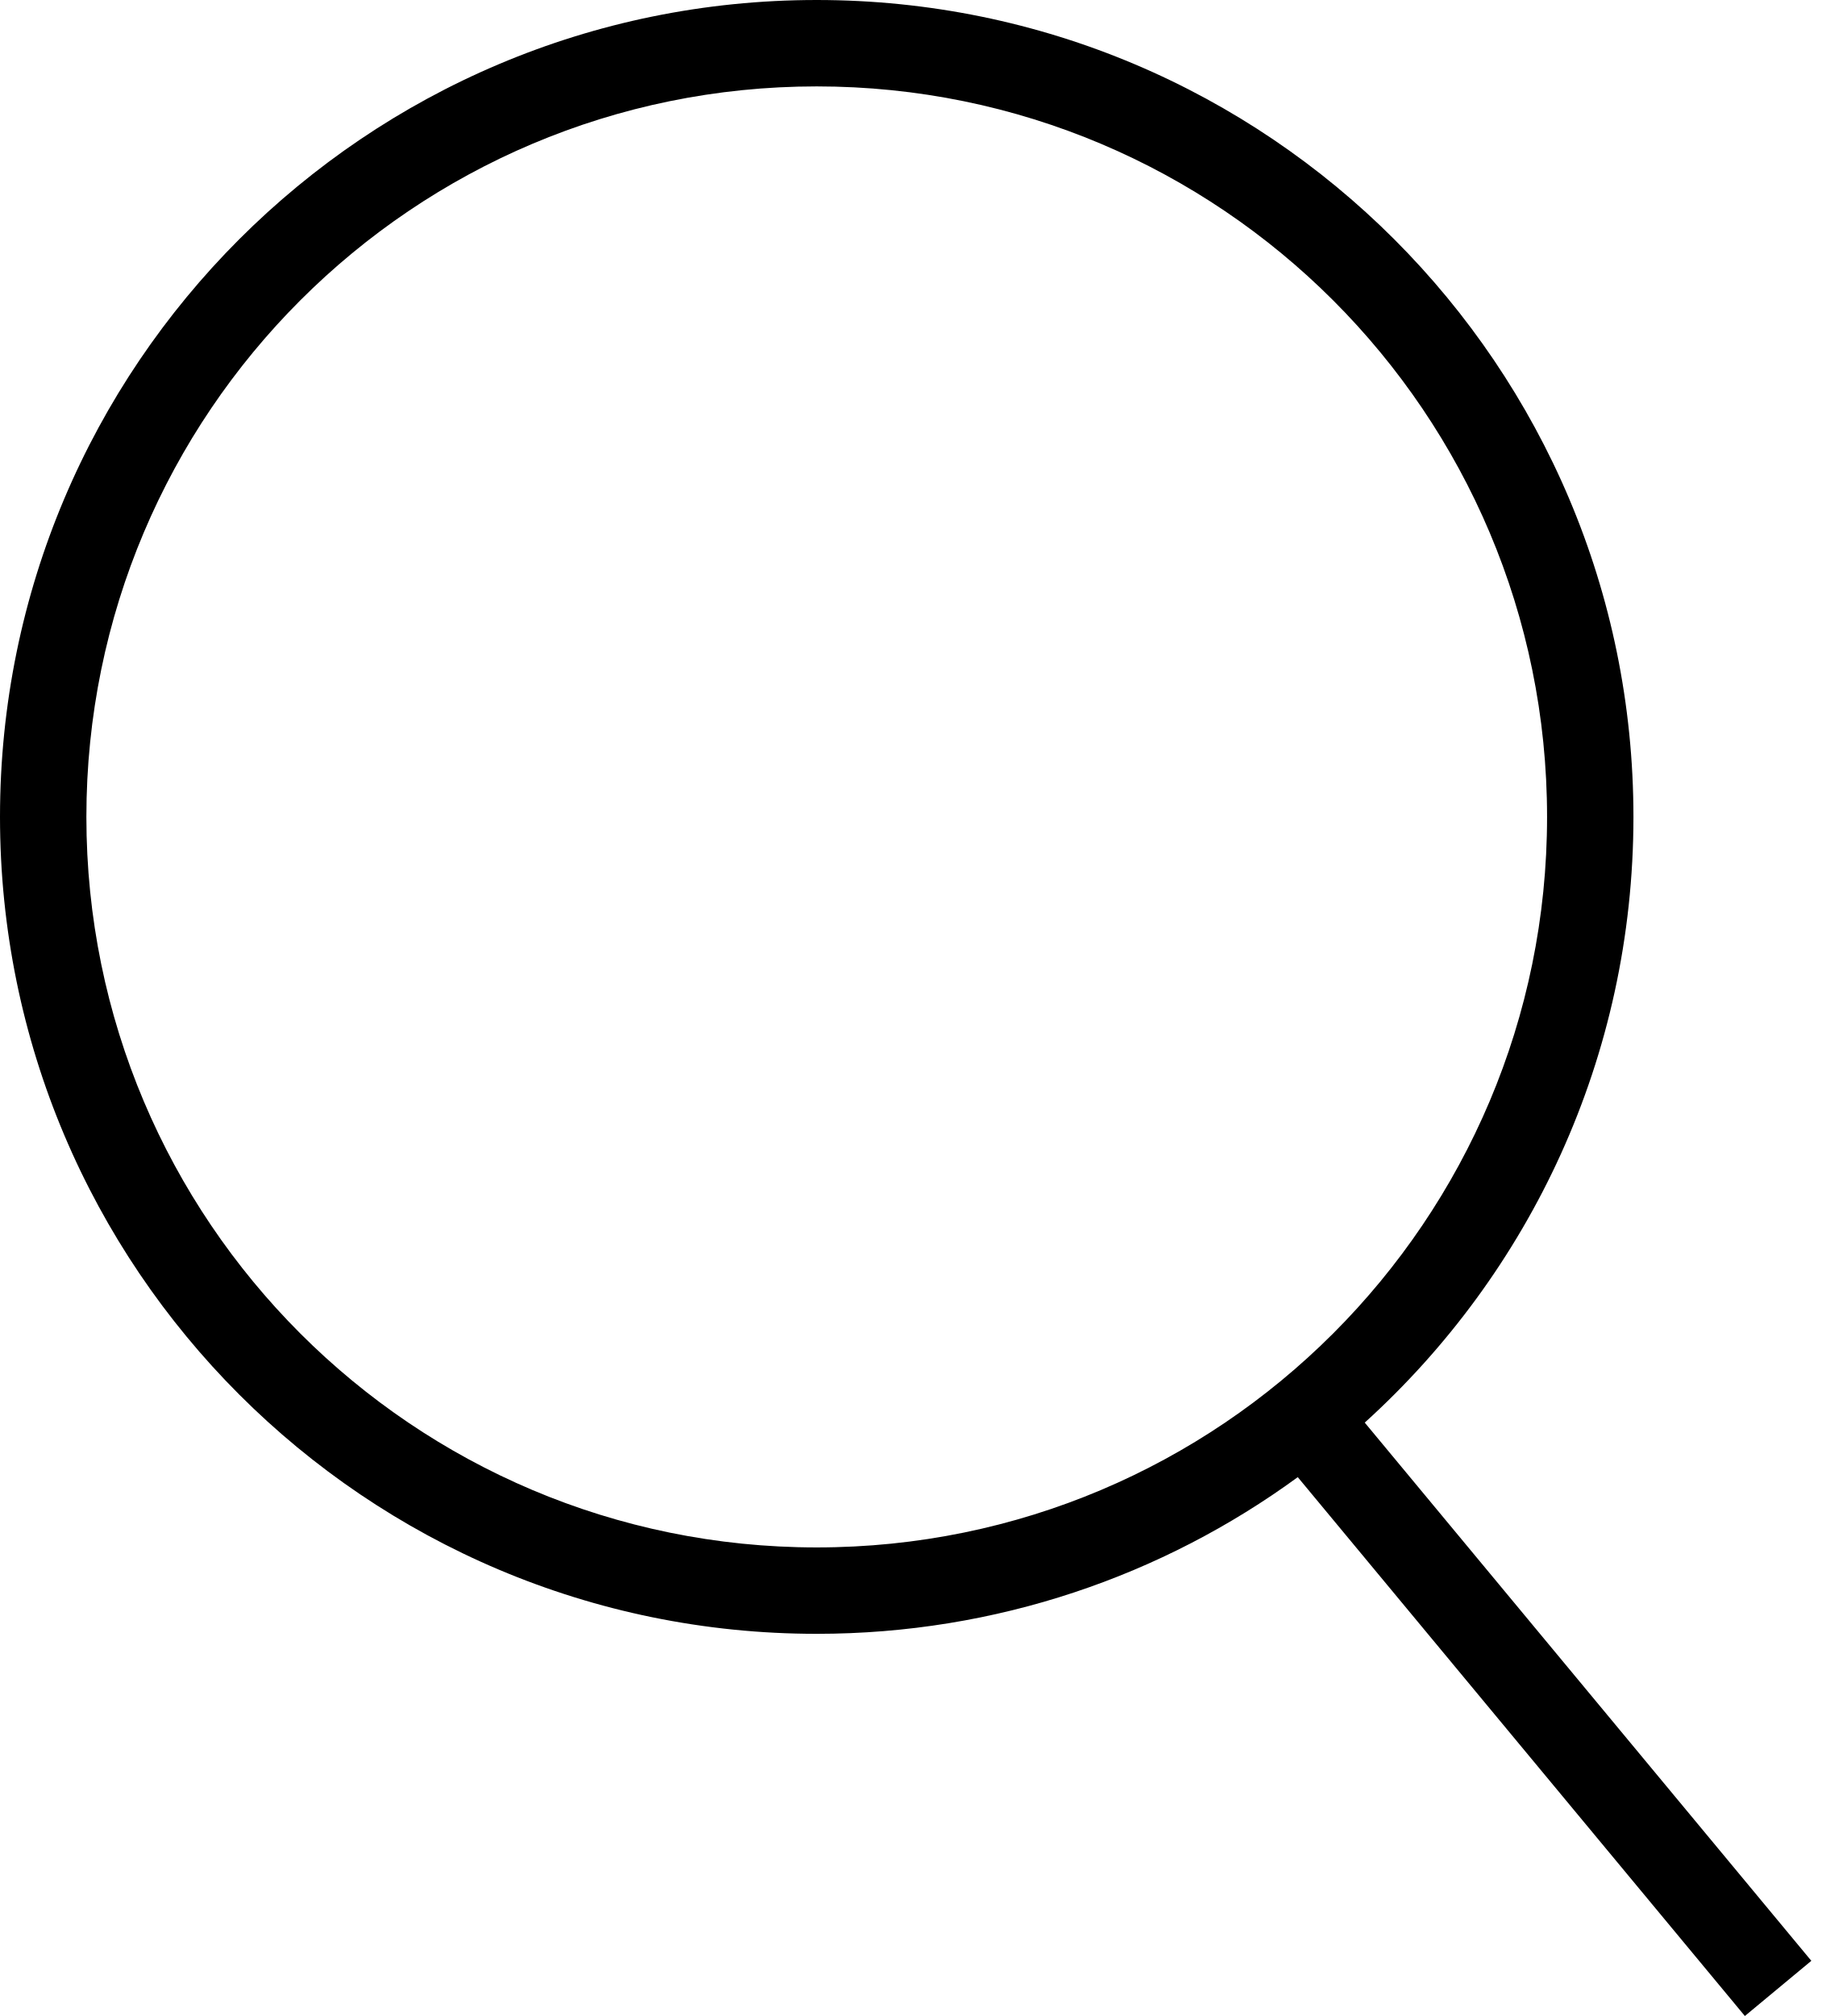
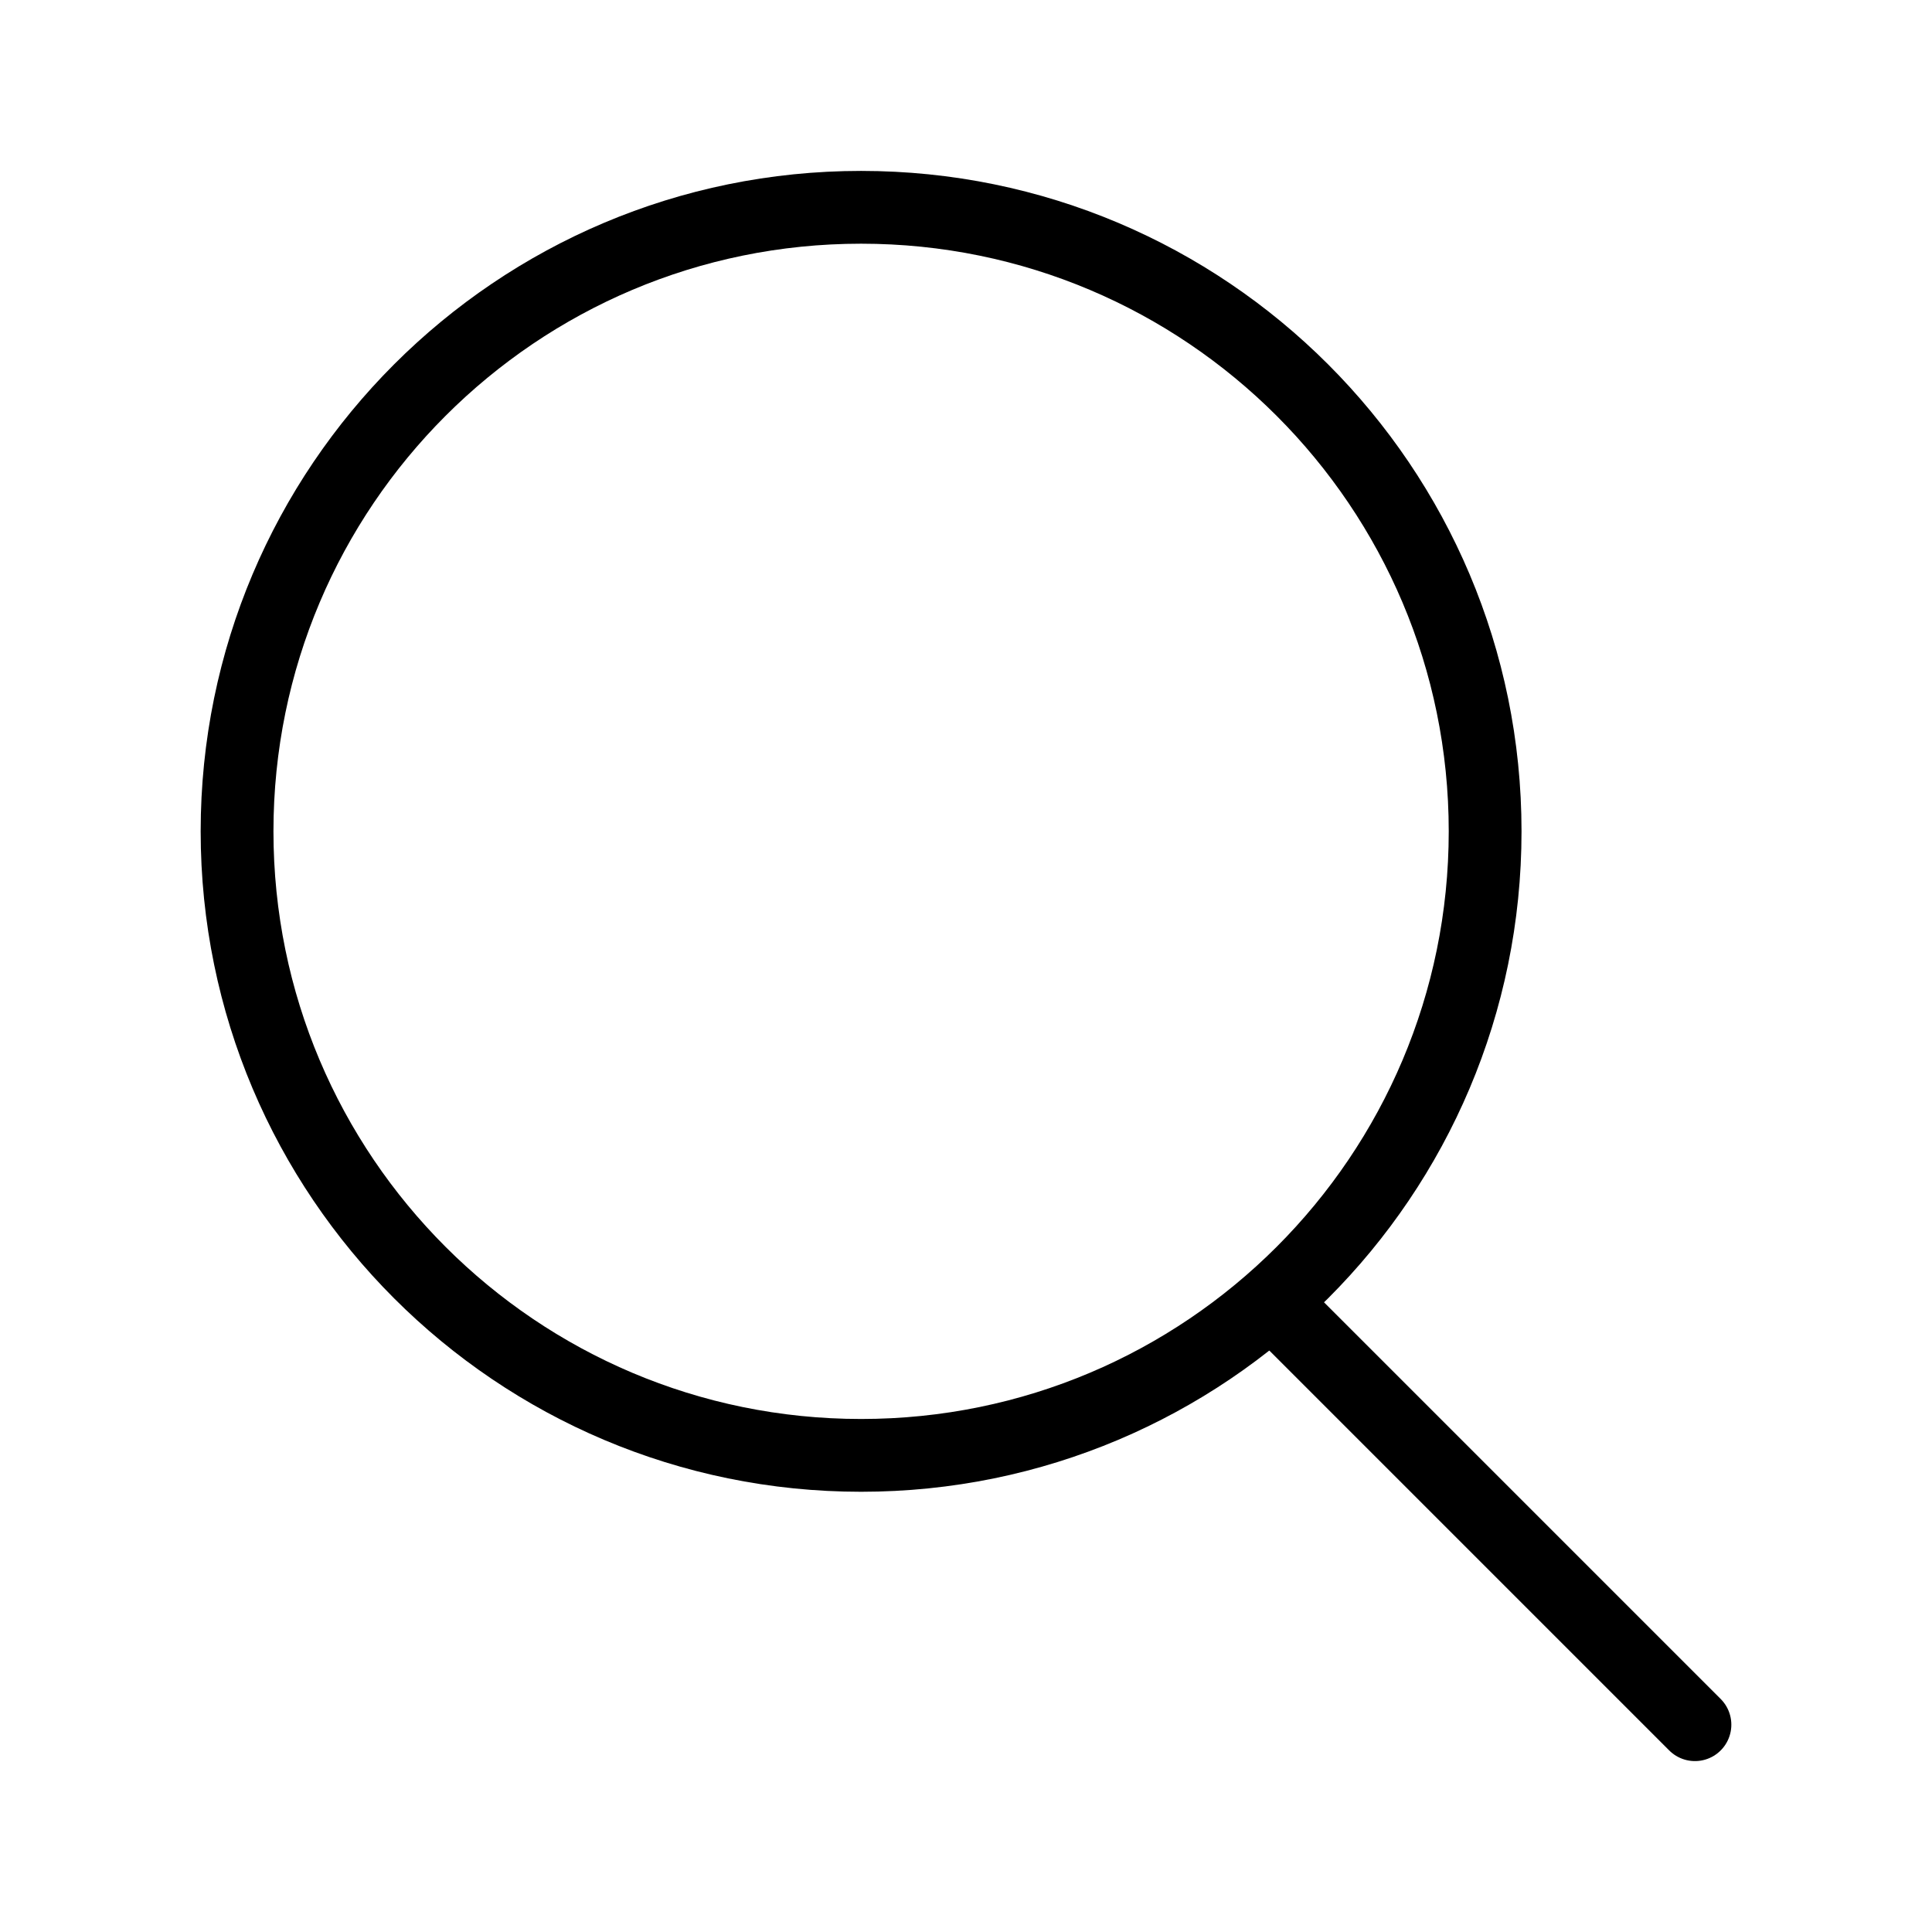
- <svg xmlns="http://www.w3.org/2000/svg" width="32" height="35" viewBox="0 0 32 35" fill="none">
-   <path fill-rule="evenodd" clip-rule="evenodd" d="M26.865 14.182C26.865 21.187 21.187 26.865 14.182 26.865C7.178 26.865 1.5 21.187 1.5 14.182C1.5 7.178 7.178 1.5 14.182 1.5C21.187 1.5 26.865 7.178 26.865 14.182ZM22.536 25.645C20.193 27.356 17.305 28.365 14.182 28.365C6.35 28.365 0 22.015 0 14.182C0 6.35 6.35 0 14.182 0C22.015 0 28.365 6.35 28.365 14.182C28.365 18.353 26.565 22.103 23.699 24.698L31.454 34.042L30.3 35L22.536 25.645Z" fill="black" />
+ <svg xmlns="http://www.w3.org/2000/svg" version="1.1" id="Layer_1" x="0px" y="0px" viewBox="0 0 1000 1000" style="enable-background:new 0 0 1000 1000;" xml:space="preserve">
+   <style type="text/css">
+ 	.st0{fill:none;stroke:#000000;stroke-width:37.675;stroke-linecap:round;stroke-linejoin:round;stroke-miterlimit:10;}
+ </style>
+   <g>
+     <circle class="st0" cx="445.7" cy="430.3" r="323" />
+     <line class="st0" x1="666.8" y1="682.2" x2="877.3" y2="892.7" />
+   </g>
</svg>
